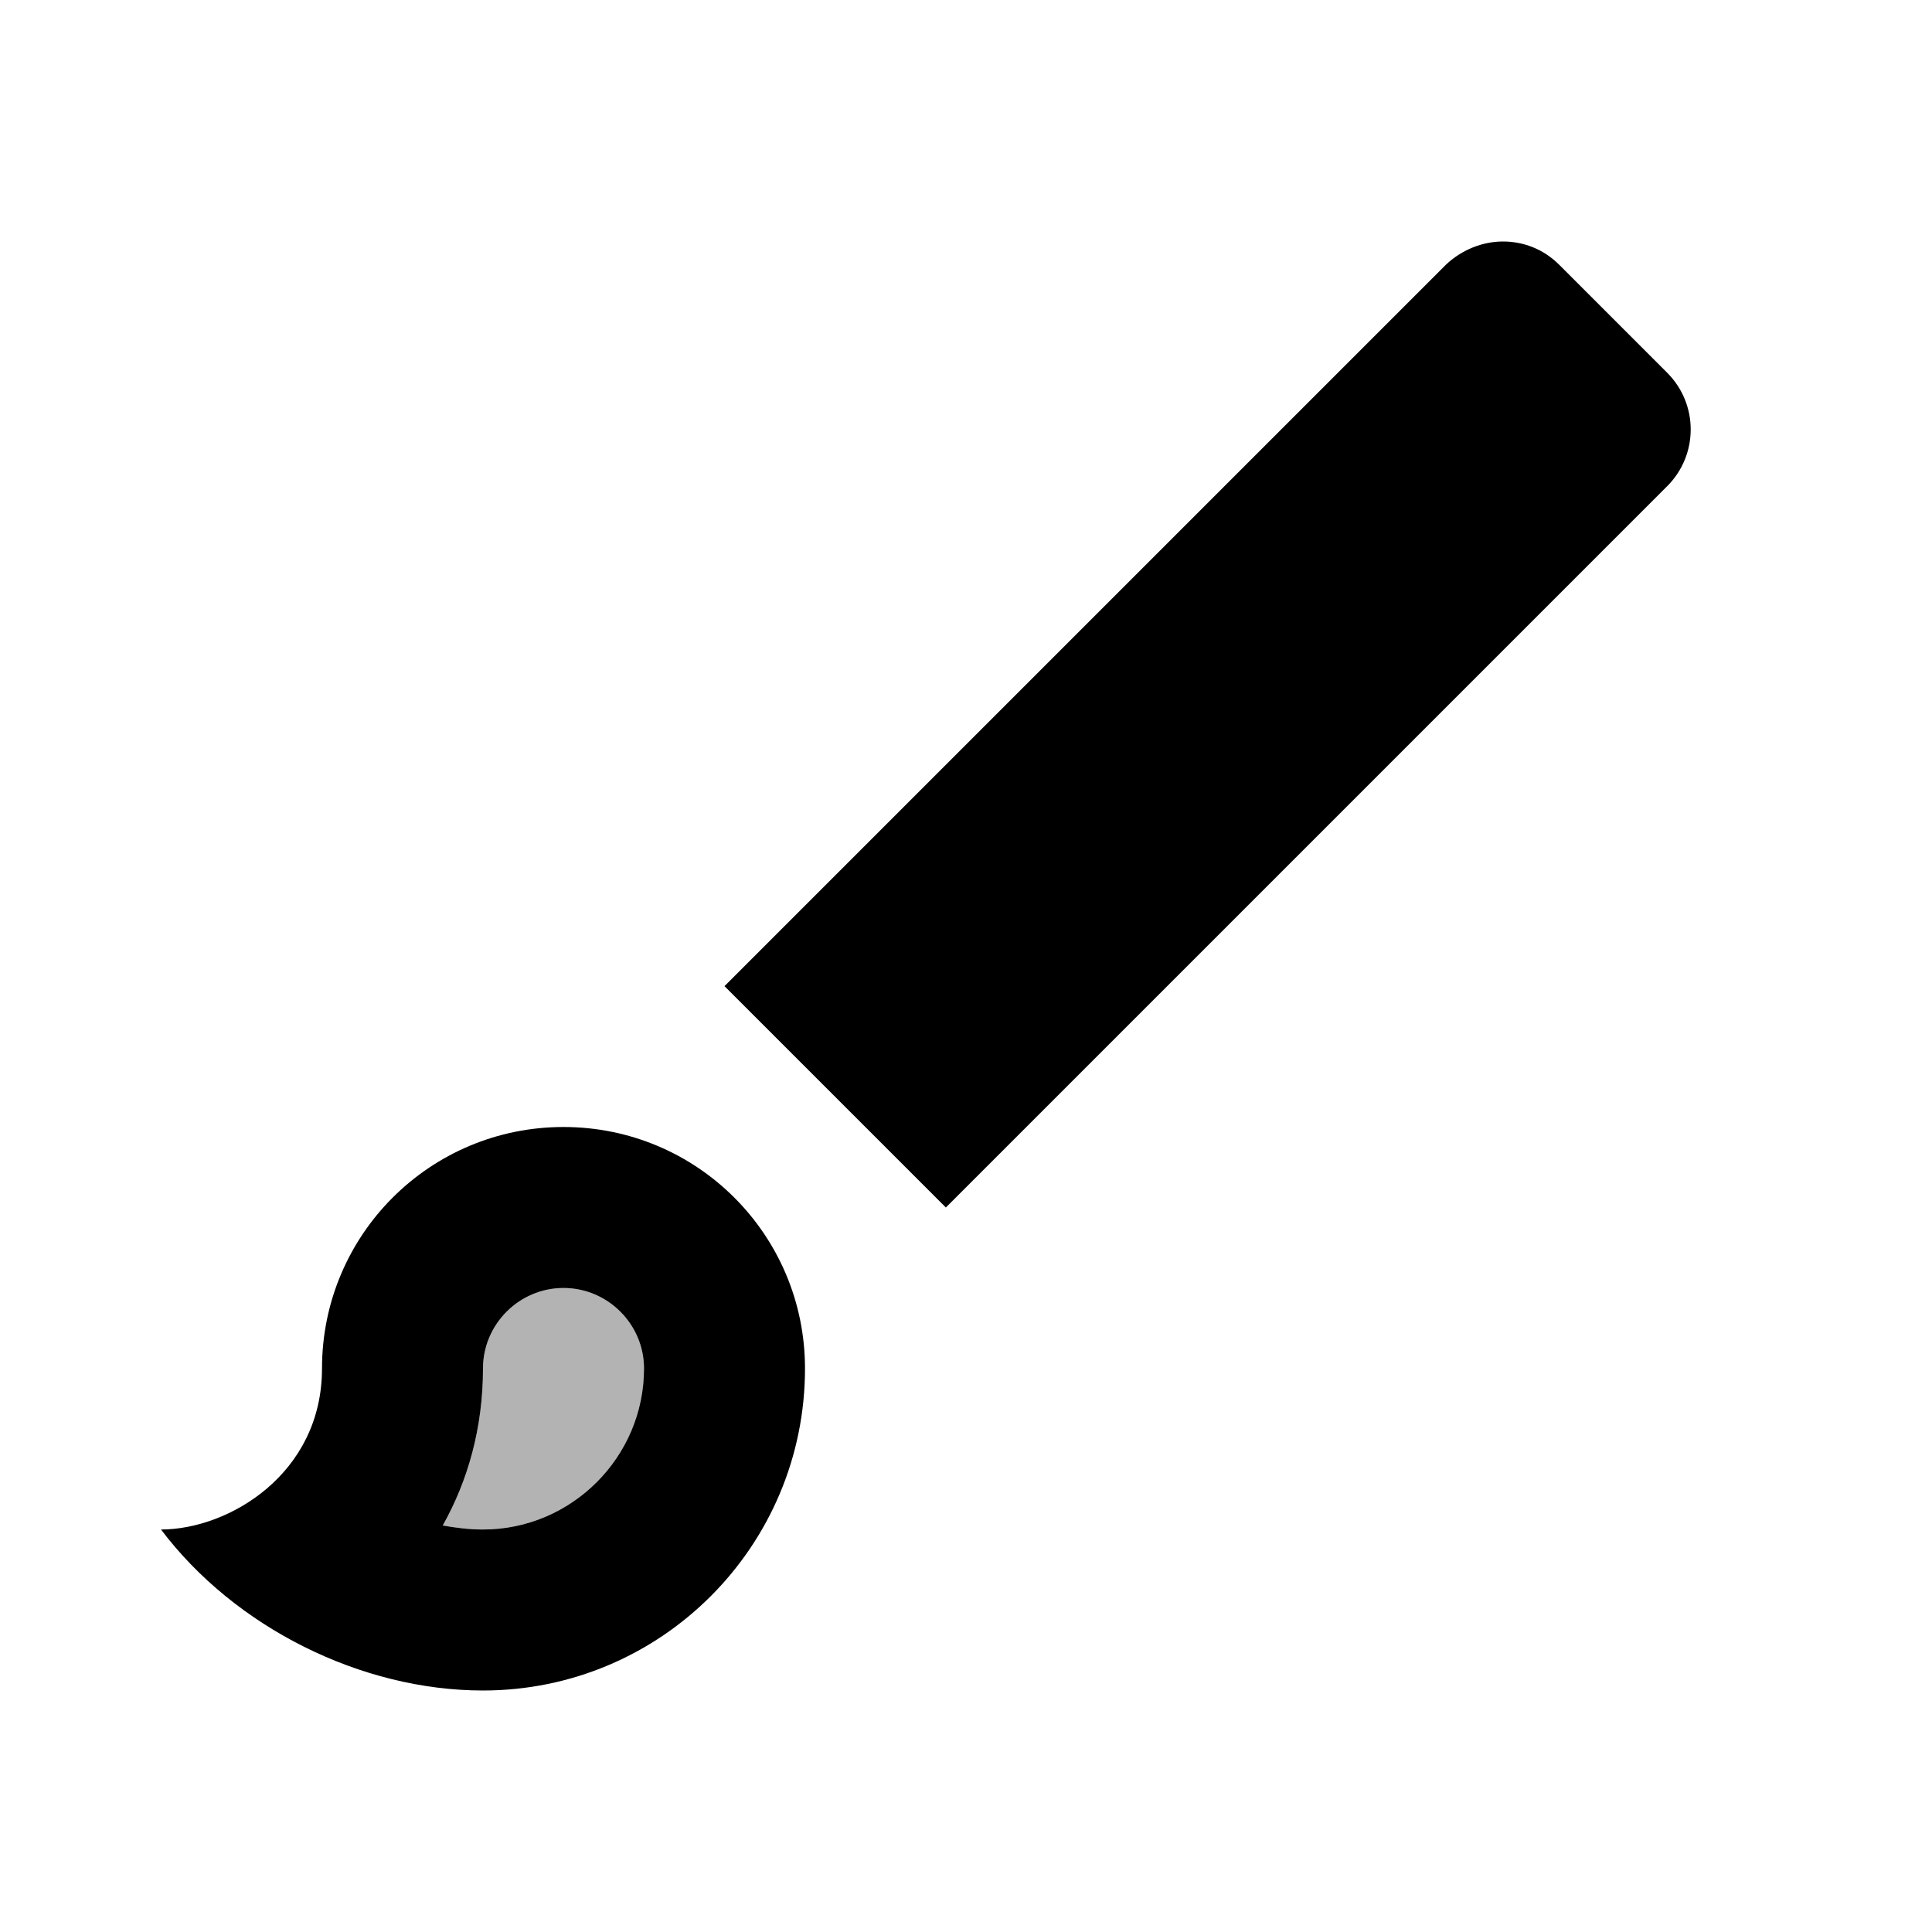
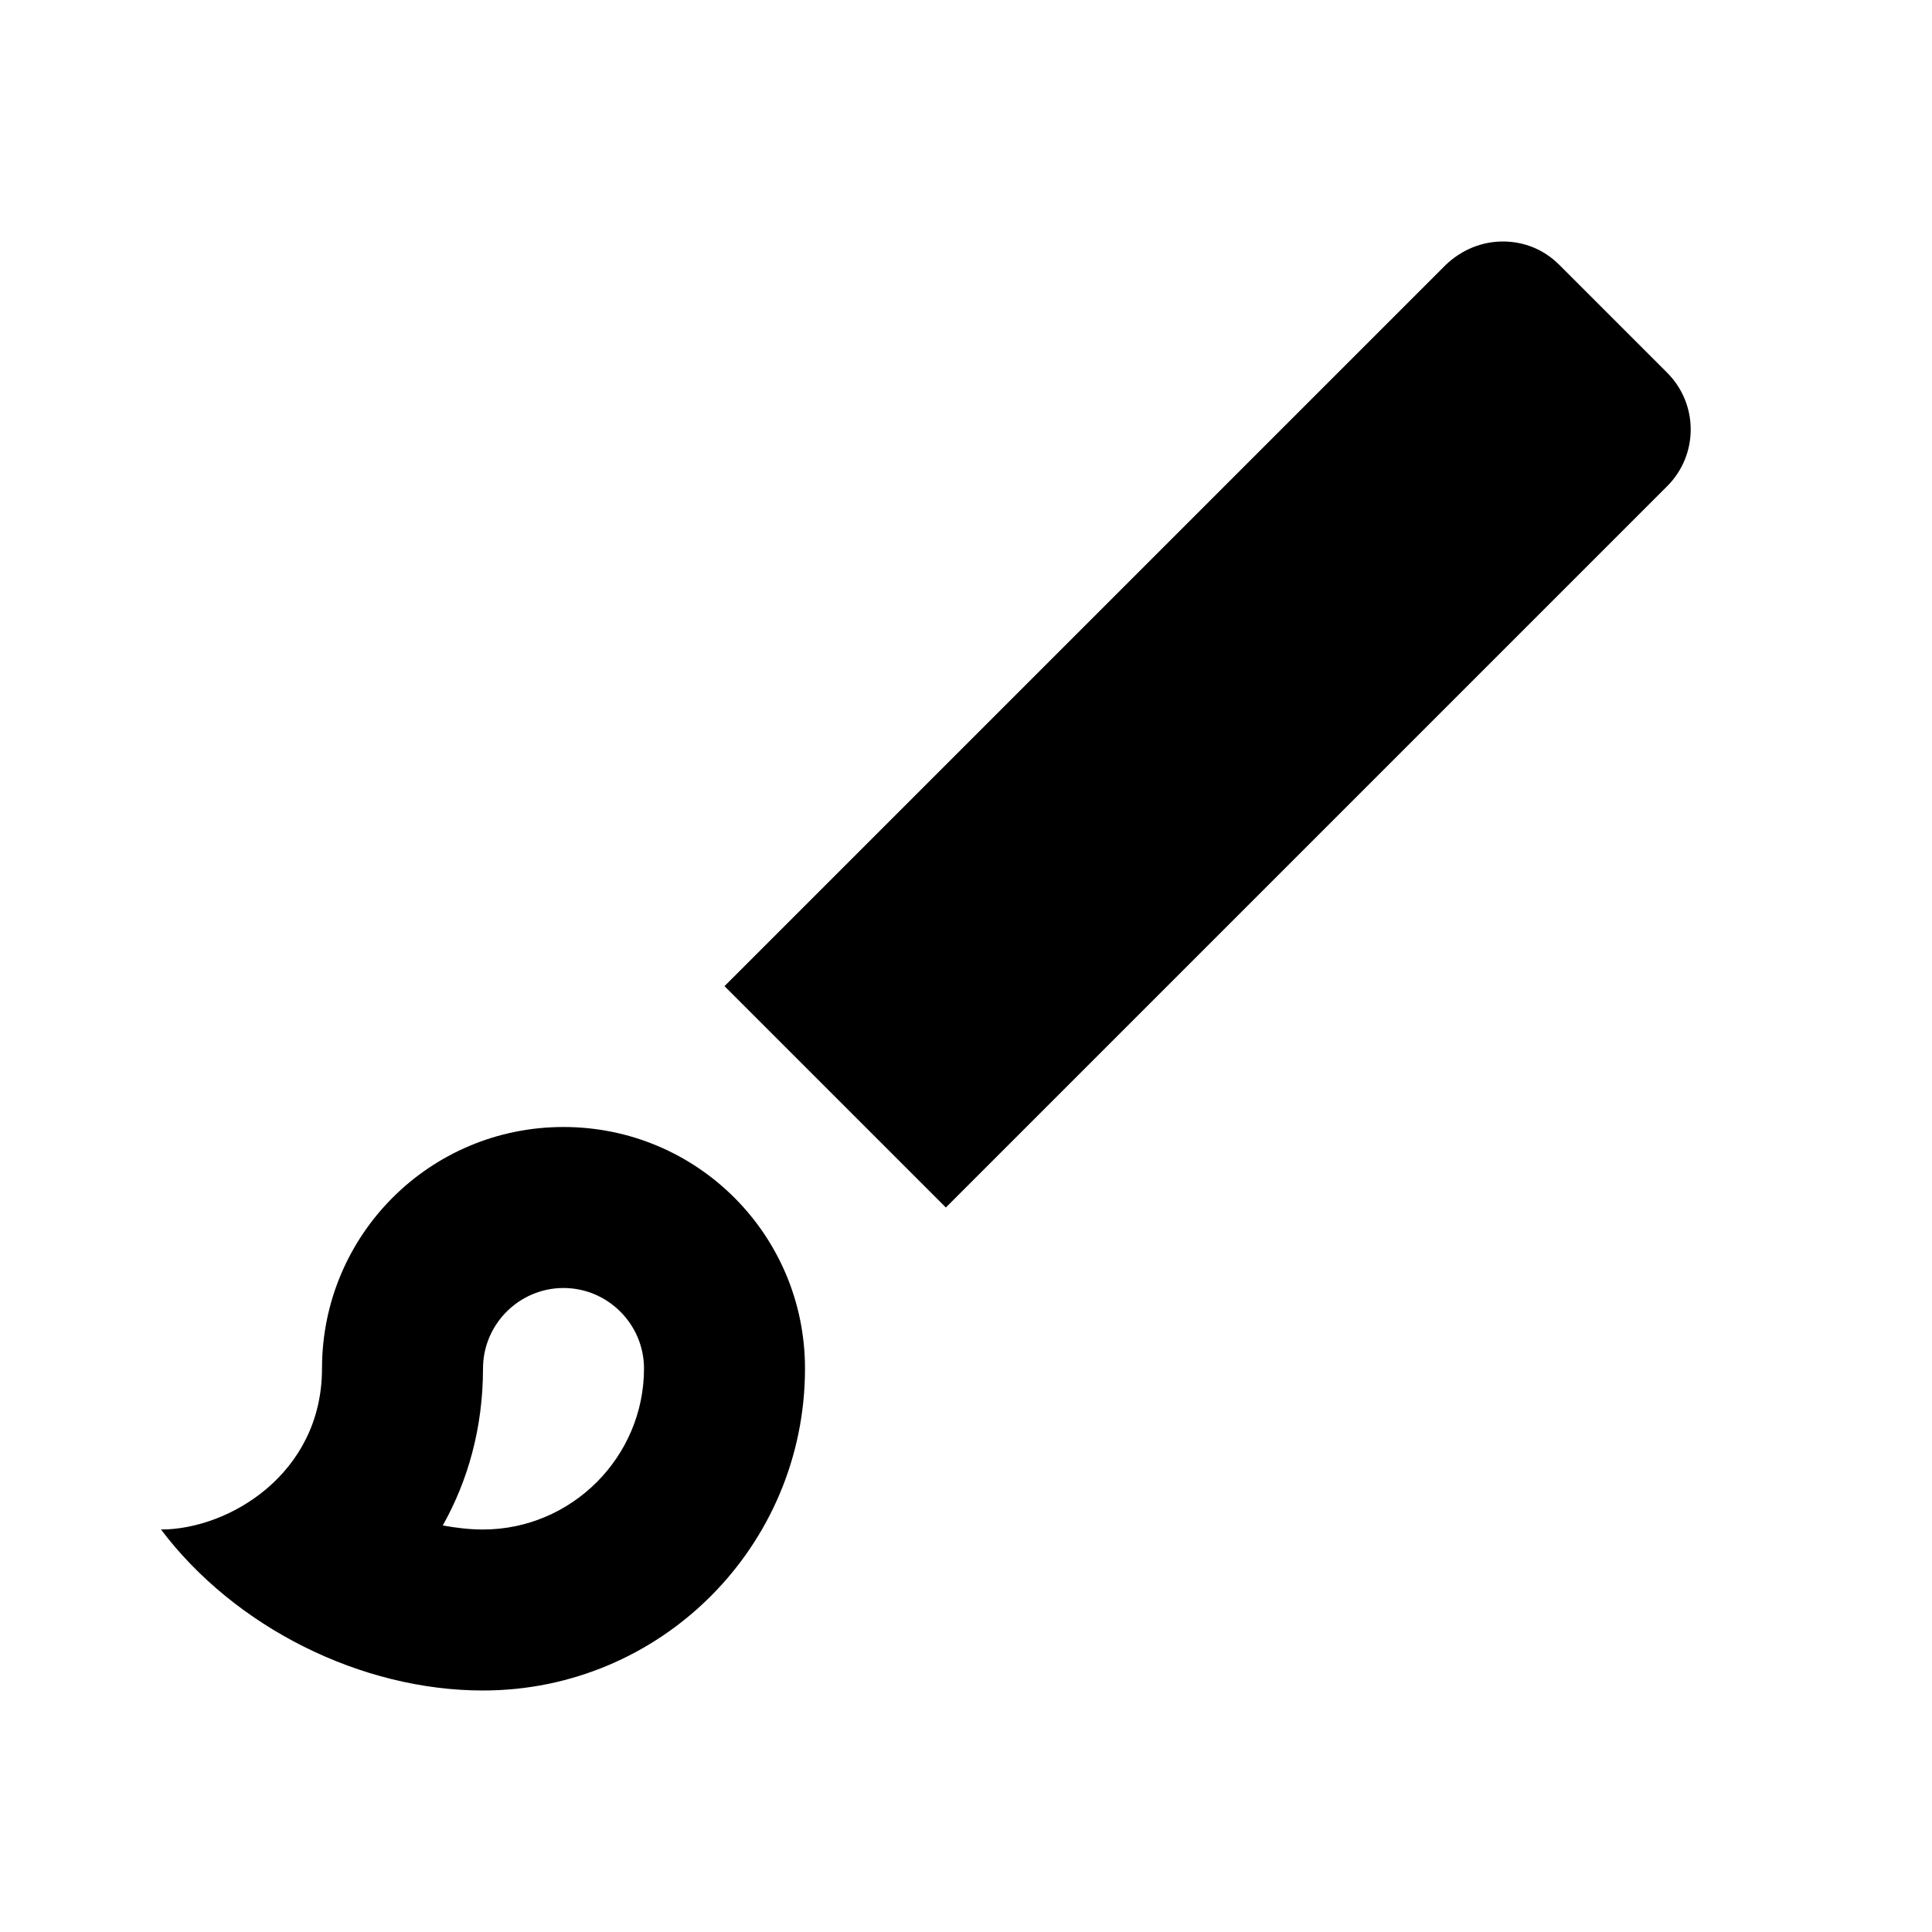
- <svg xmlns="http://www.w3.org/2000/svg" width="24" height="24" viewBox="0 0 24 24">
-   <path fill="none" d="M0 0h24v24H0V0z" />
-   <path opacity=".3" d="M8 17c0-.55-.45-1-1-1s-1 .45-1 1c0 .74-.19 1.4-.5 1.95.17.03.33.05.5.05 1.1 0 2-.9 2-2z" />
-   <path d="M11.75 15l8.96-8.96c.39-.39.39-1.02 0-1.41l-1.34-1.34c-.2-.2-.45-.29-.7-.29s-.51.1-.71.29L9 12.25 11.75 15zM6 21c2.21 0 4-1.79 4-4 0-1.66-1.34-3-3-3s-3 1.34-3 3c0 1.31-1.16 2-2 2 .92 1.22 2.49 2 4 2zm0-4c0-.55.45-1 1-1s1 .45 1 1c0 1.1-.9 2-2 2-.17 0-.33-.02-.5-.05.31-.55.5-1.21.5-1.95z" />
+ <svg xmlns="http://www.w3.org/2000/svg" height="24" viewBox="0 0 24 24" width="24">
+   <path d="M0 0h24v24H0V0z" fill="none" />
+   <path d="M7 16c.55 0 1 .45 1 1 0 1.1-.9 2-2 2-.17 0-.33-.02-.5-.05.31-.55.5-1.21.5-1.95 0-.55.45-1 1-1M18.67 3c-.26 0-.51.1-.71.29L9 12.25 11.75 15l8.96-8.96c.39-.39.39-1.02 0-1.41l-1.34-1.34c-.2-.2-.45-.29-.7-.29zM7 14c-1.66 0-3 1.34-3 3 0 1.31-1.16 2-2 2 .92 1.22 2.49 2 4 2 2.21 0 4-1.79 4-4 0-1.66-1.34-3-3-3z" />
</svg>
